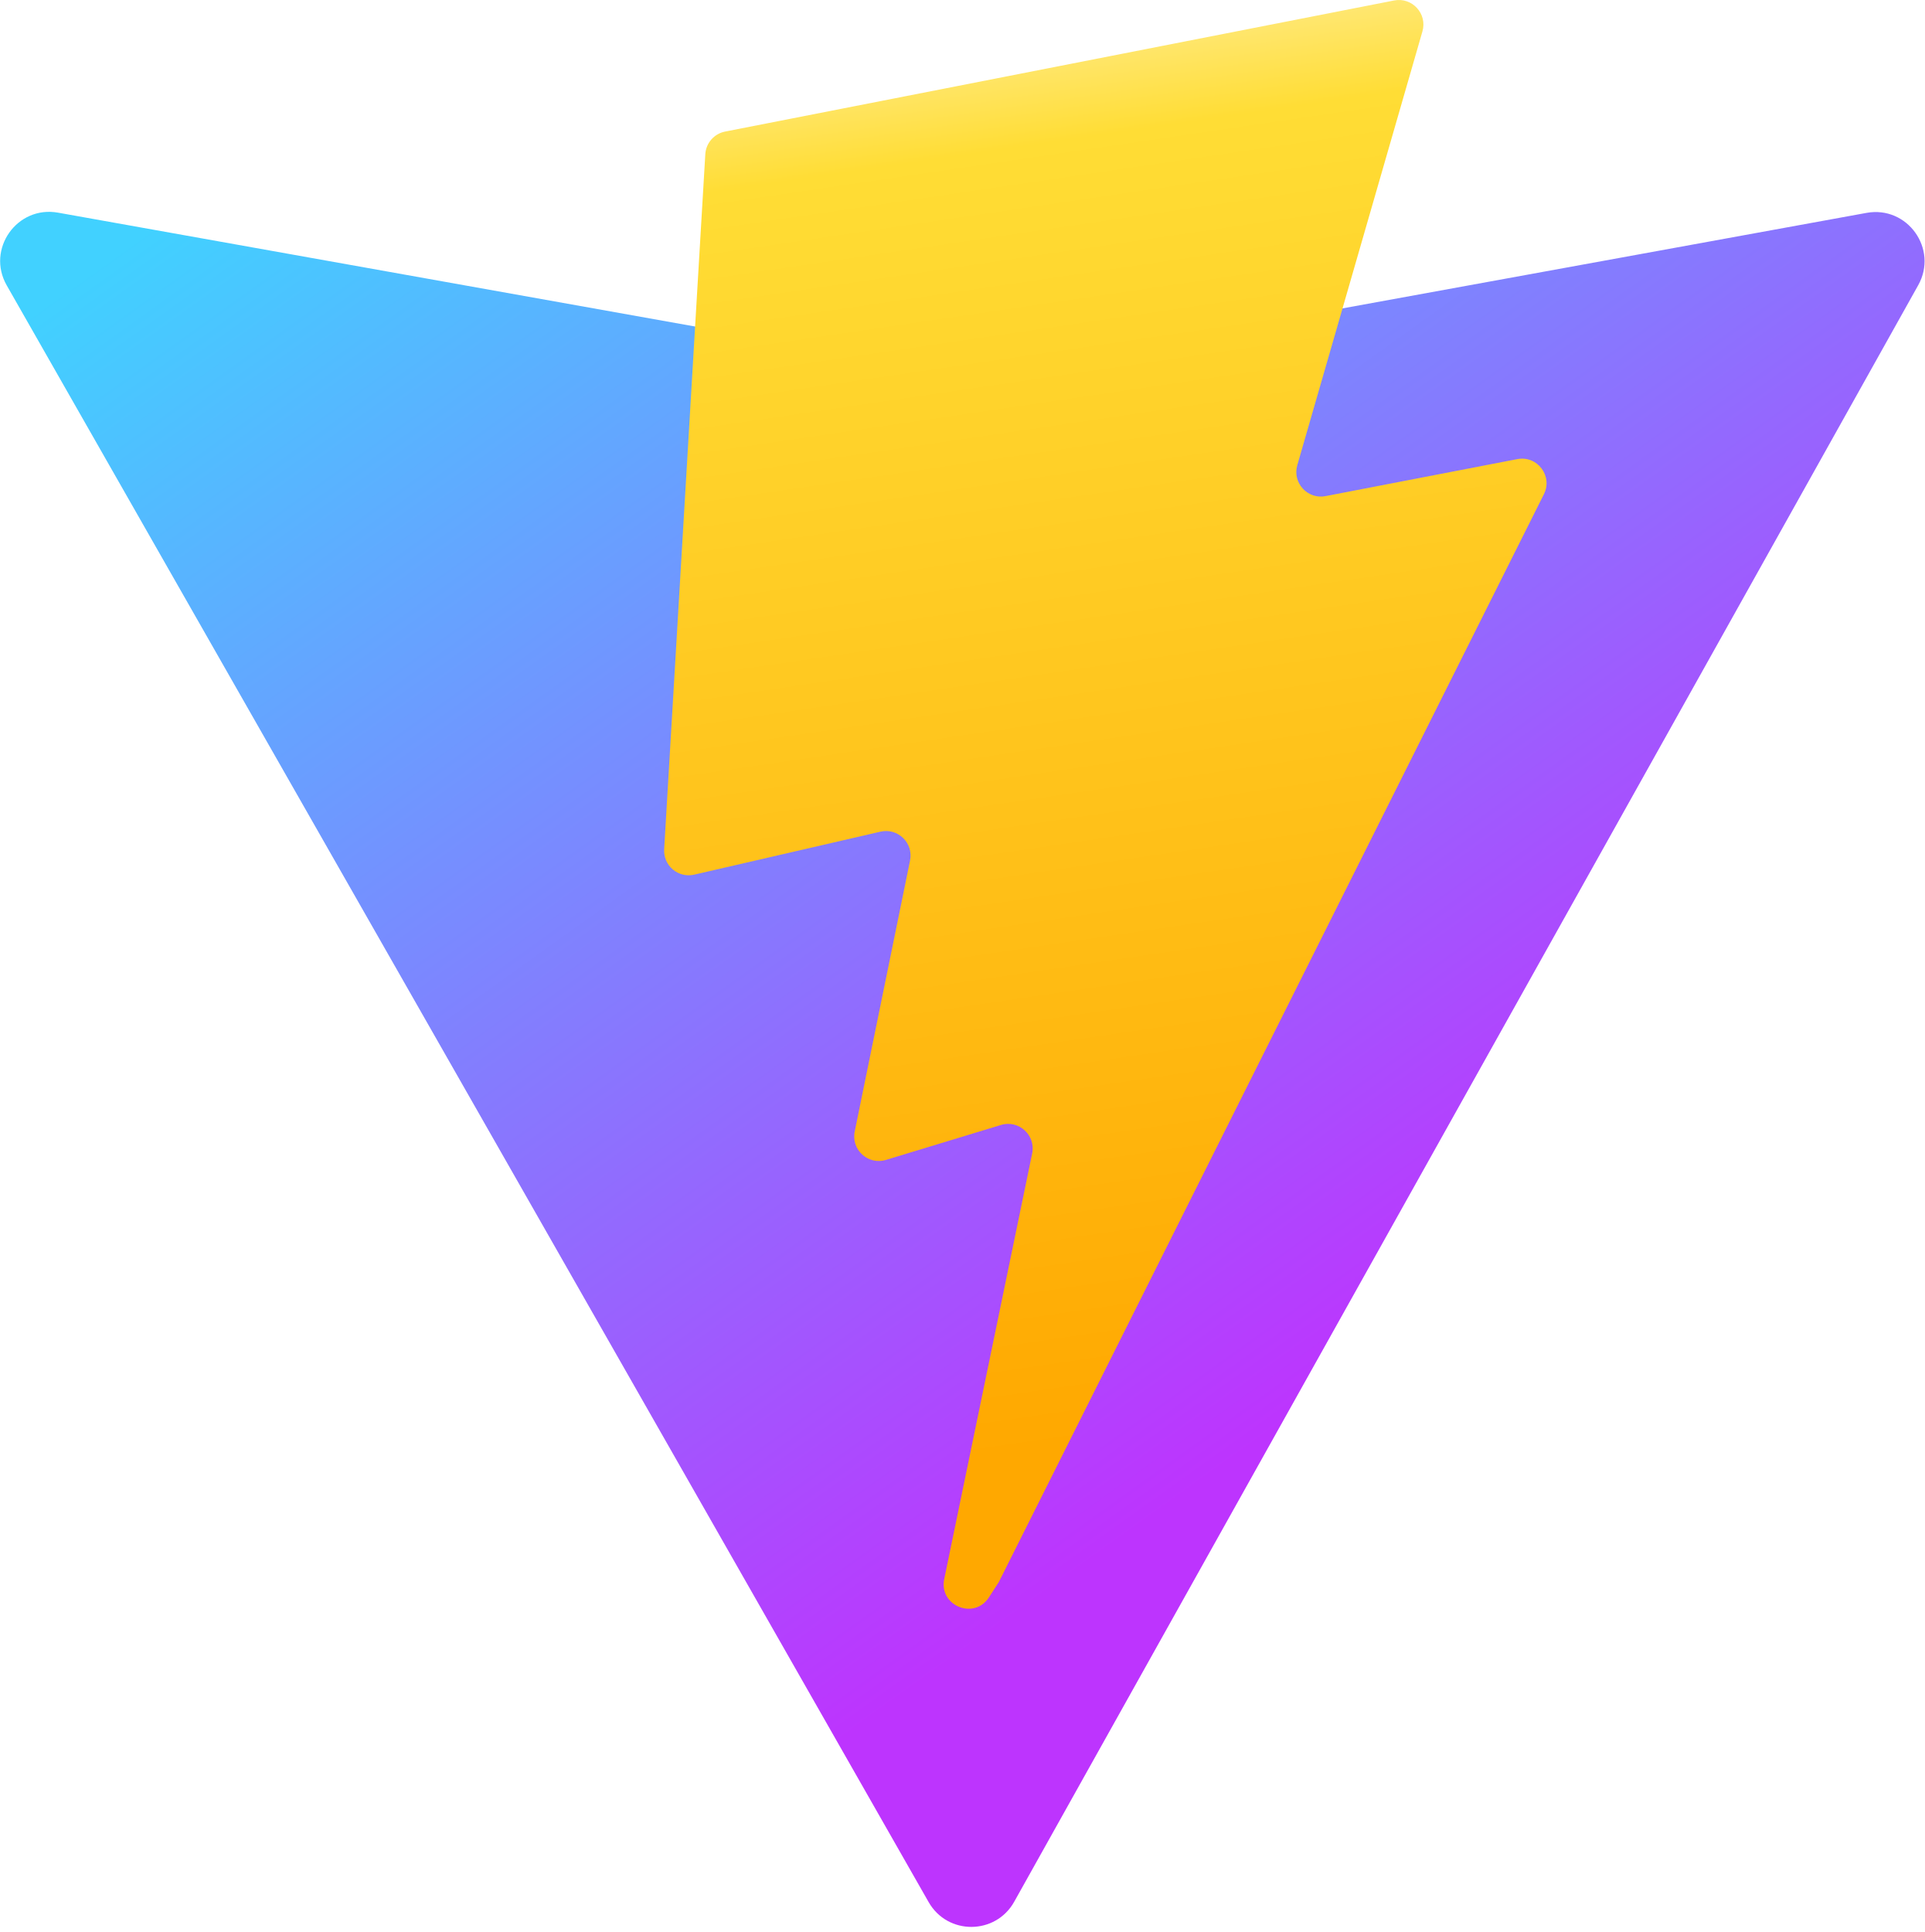
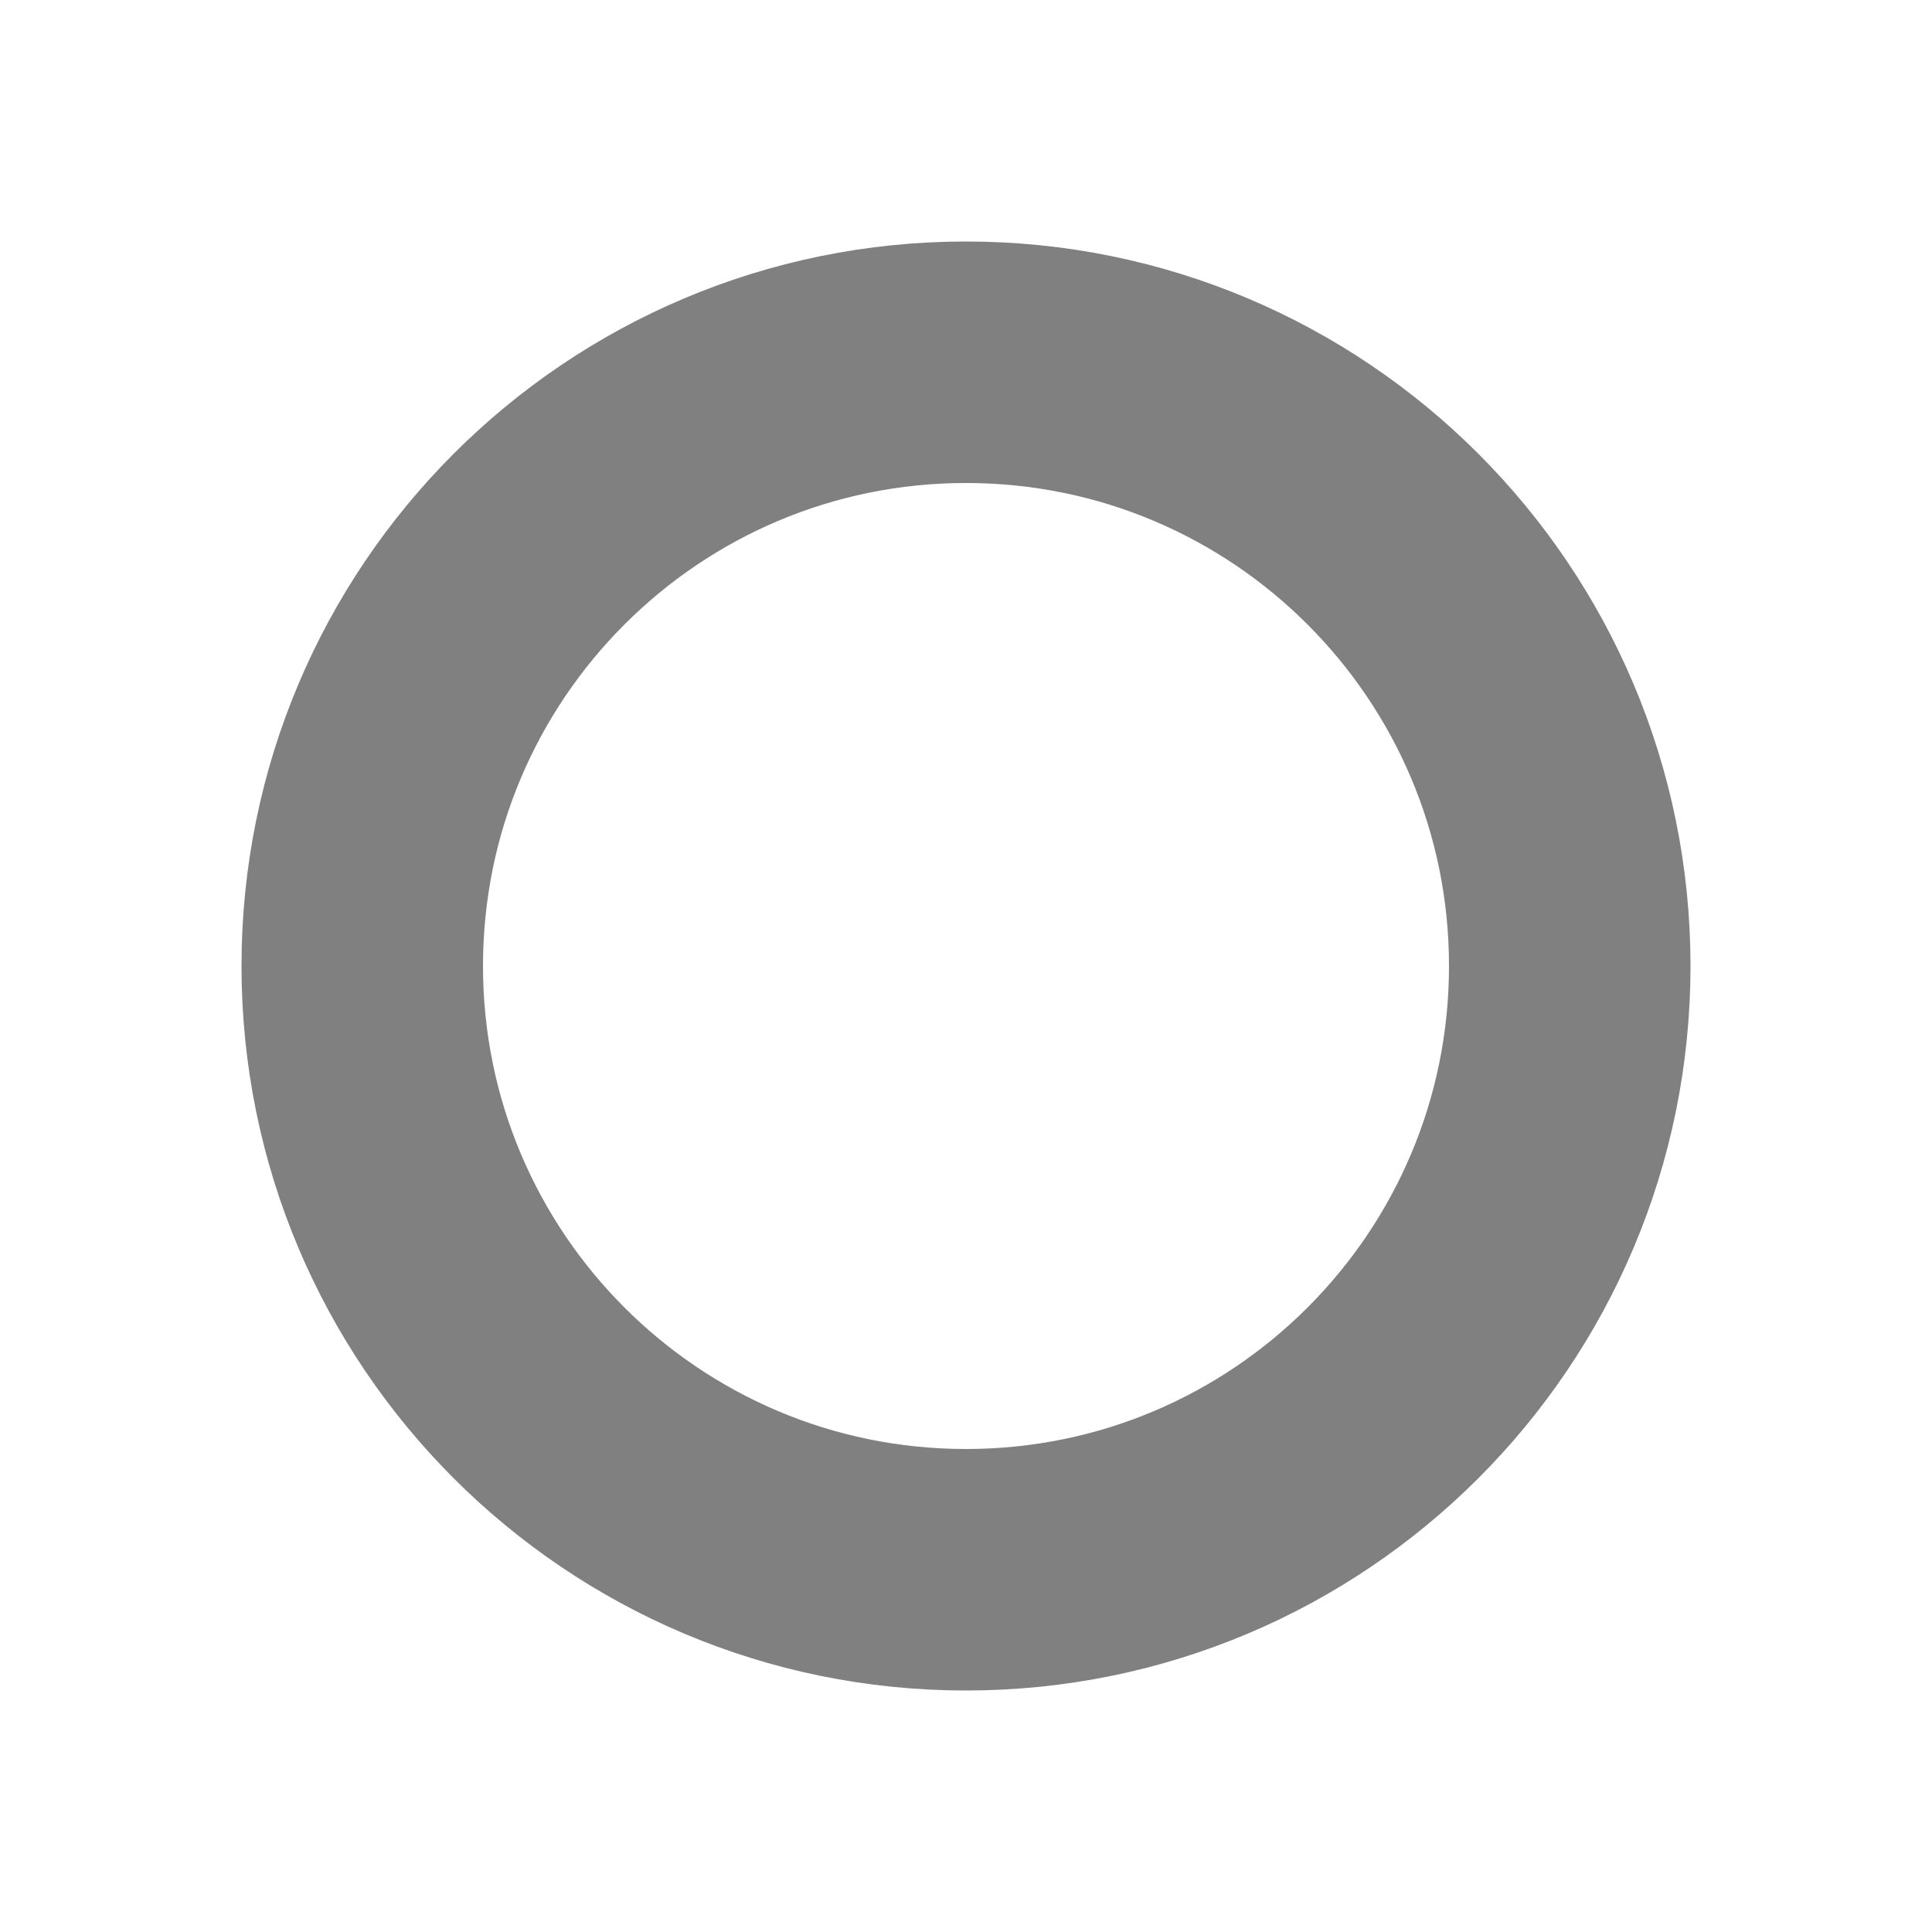
- <svg xmlns="http://www.w3.org/2000/svg" aria-hidden="true" role="img" class="iconify iconify--logos" width="31.88" height="32" preserveAspectRatio="xMidYMid meet" viewBox="0 0 256 257">
-   <defs>
-     <linearGradient id="IconifyId1813088fe1fbc01fb466" x1="-.828%" x2="57.636%" y1="7.652%" y2="78.411%">
-       <stop offset="0%" stop-color="#41D1FF" />
-       <stop offset="100%" stop-color="#BD34FE" />
-     </linearGradient>
-     <linearGradient id="IconifyId1813088fe1fbc01fb467" x1="43.376%" x2="50.316%" y1="2.242%" y2="89.03%">
-       <stop offset="0%" stop-color="#FFEA83" />
-       <stop offset="8.333%" stop-color="#FFDD35" />
-       <stop offset="100%" stop-color="#FFA800" />
-     </linearGradient>
-   </defs>
-   <path fill="url(#IconifyId1813088fe1fbc01fb466)" d="M255.153 37.938L134.897 252.976c-2.483 4.44-8.862 4.466-11.382.048L.875 37.958c-2.746-4.814 1.371-10.646 6.827-9.67l120.385 21.517a6.537 6.537 0 0 0 2.322-.004l117.867-21.483c5.438-.991 9.574 4.796 6.877 9.62Z" />
-   <path fill="url(#IconifyId1813088fe1fbc01fb467)" d="M185.432.063L96.44 17.501a3.268 3.268 0 0 0-2.634 3.014l-5.474 92.456a3.268 3.268 0 0 0 3.997 3.378l24.777-5.718c2.318-.535 4.413 1.507 3.936 3.838l-7.361 36.047c-.495 2.426 1.782 4.5 4.151 3.78l15.304-4.649c2.372-.72 4.652 1.36 4.15 3.788l-11.698 56.621c-.732 3.542 3.979 5.473 5.943 2.437l1.313-2.028l72.516-144.72c1.215-2.423-.88-5.186-3.54-4.672l-25.505 4.922c-2.396.462-4.435-1.77-3.759-4.114l16.646-57.705c.677-2.35-1.37-4.583-3.769-4.113Z" />
+ <svg xmlns="http://www.w3.org/2000/svg" aria-hidden="true" role="img" class="iconify iconify--logos" width="32" height="32" preserveAspectRatio="xMidYMid meet" viewBox="0 0 32 32">
+   <circle cx="16" cy="16" r="10" fill="none" stroke="gray" stroke-width="4" />
</svg>
